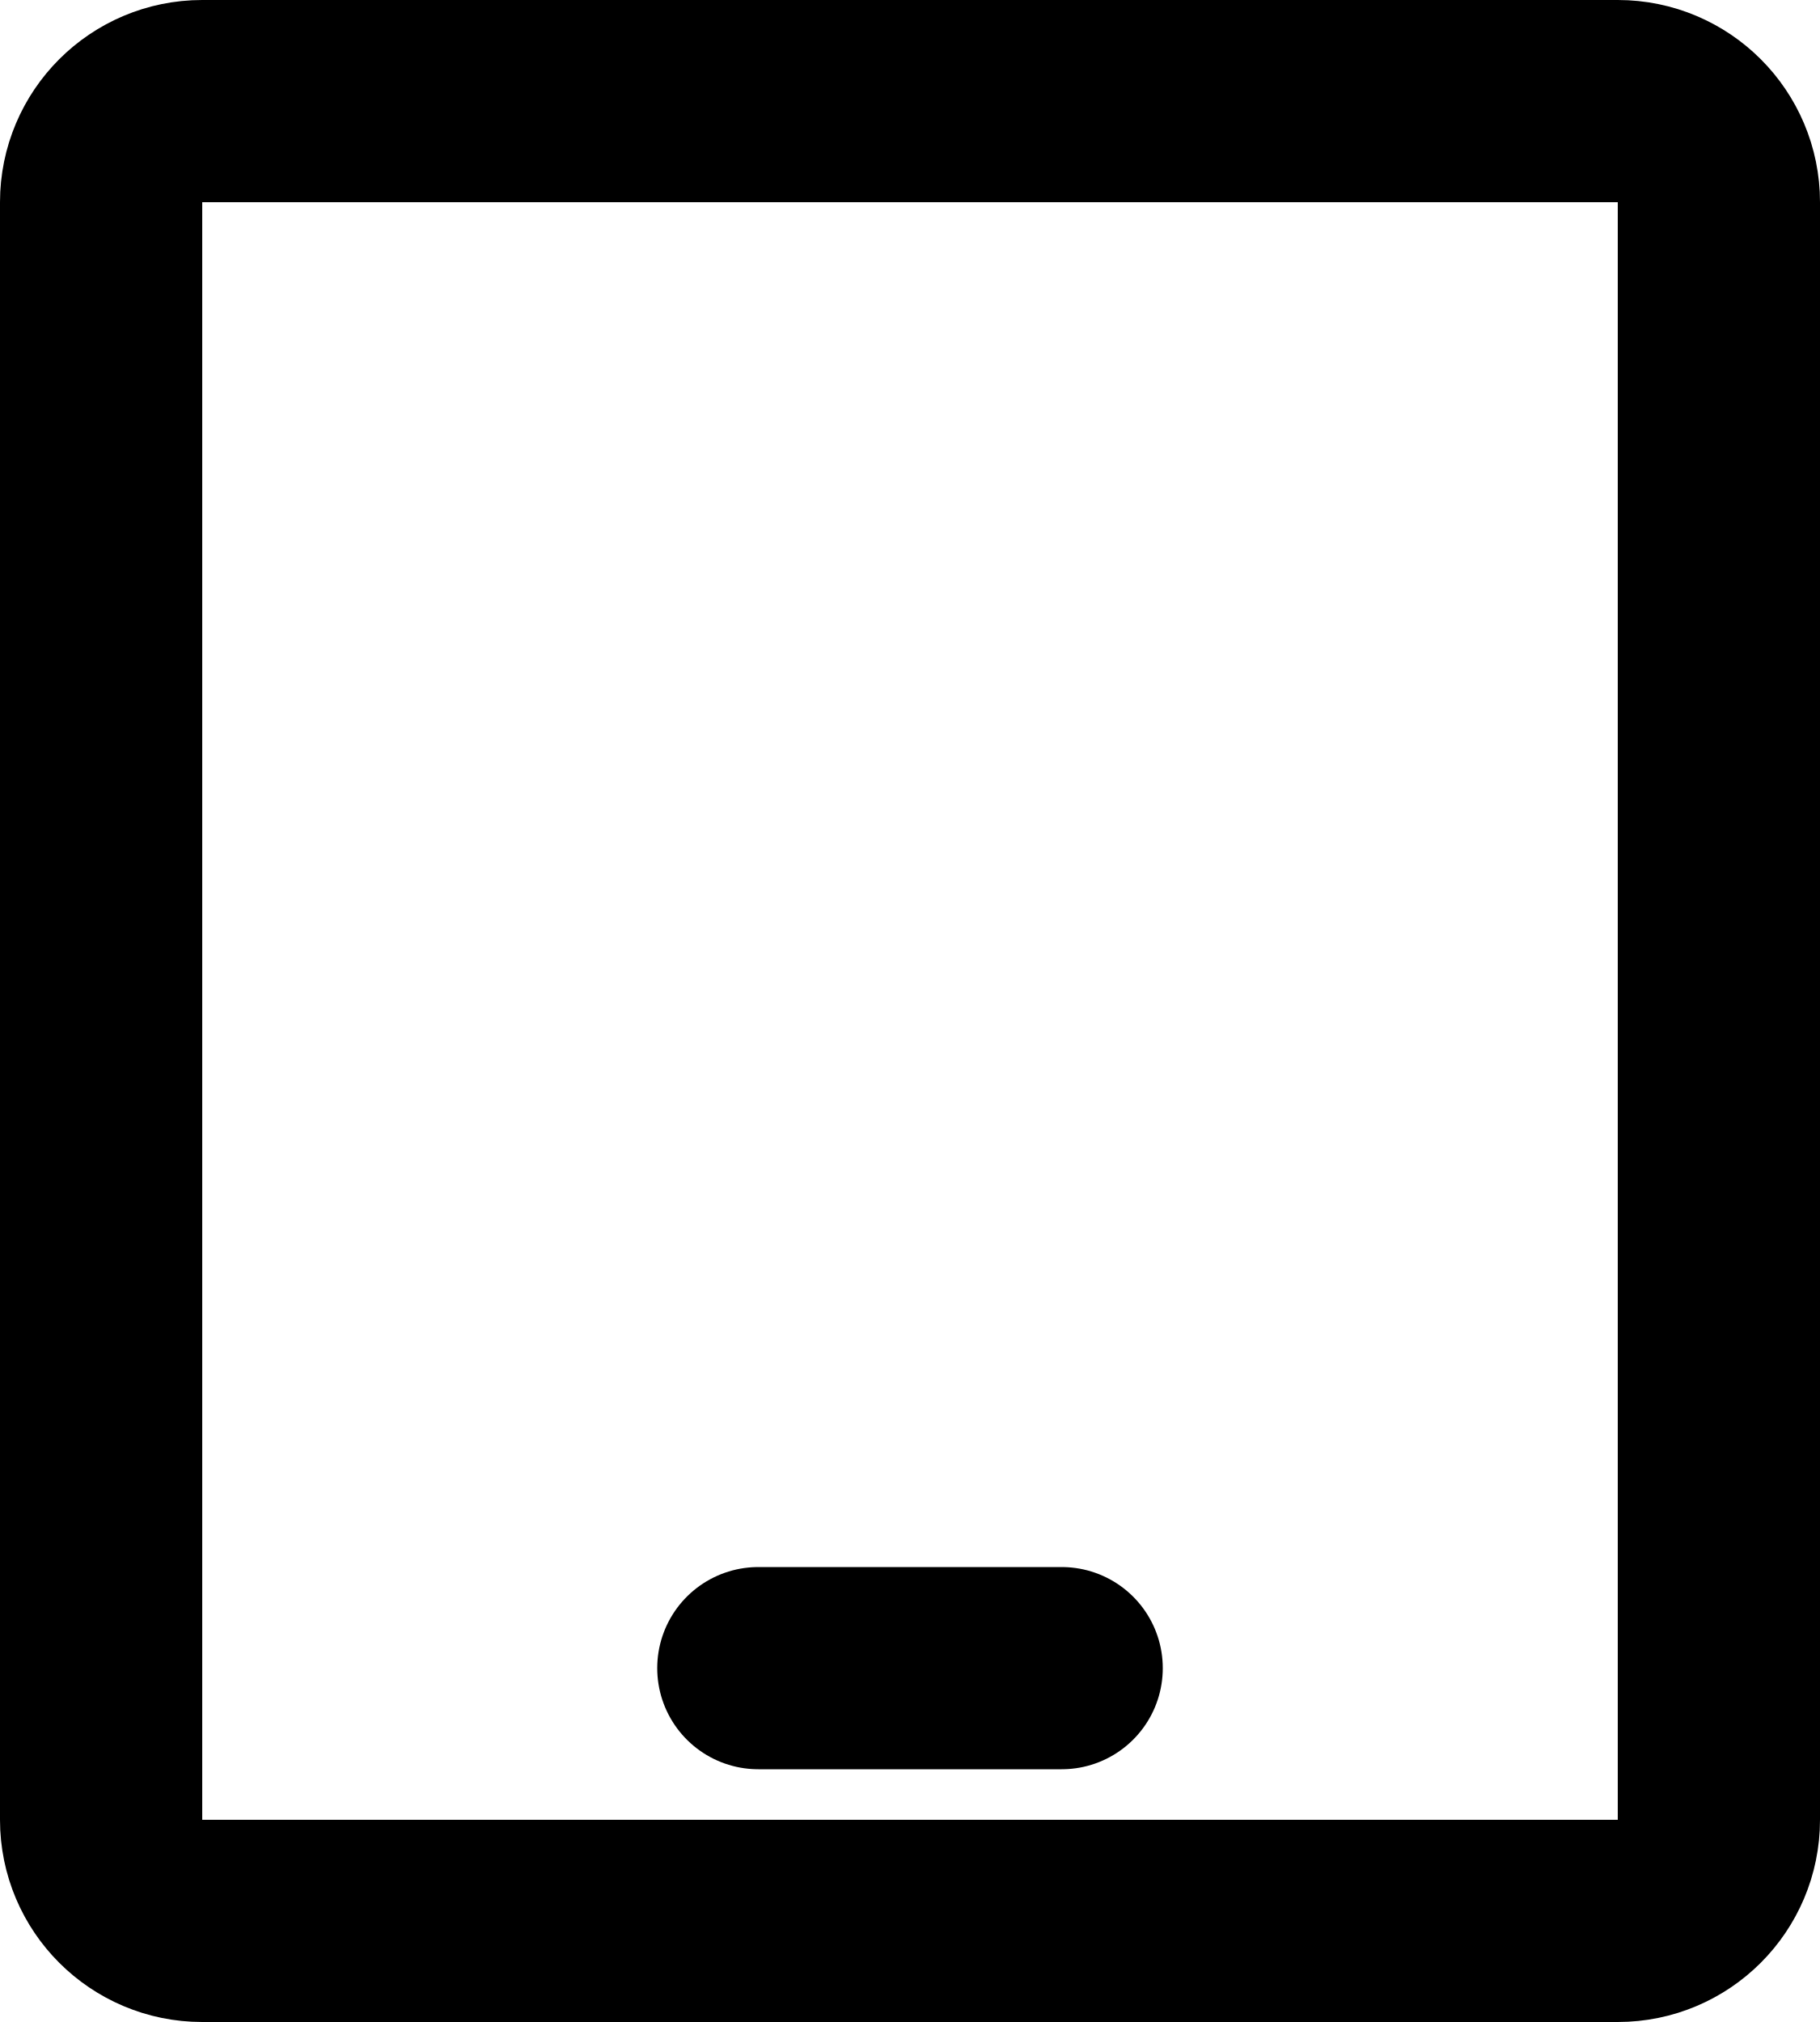
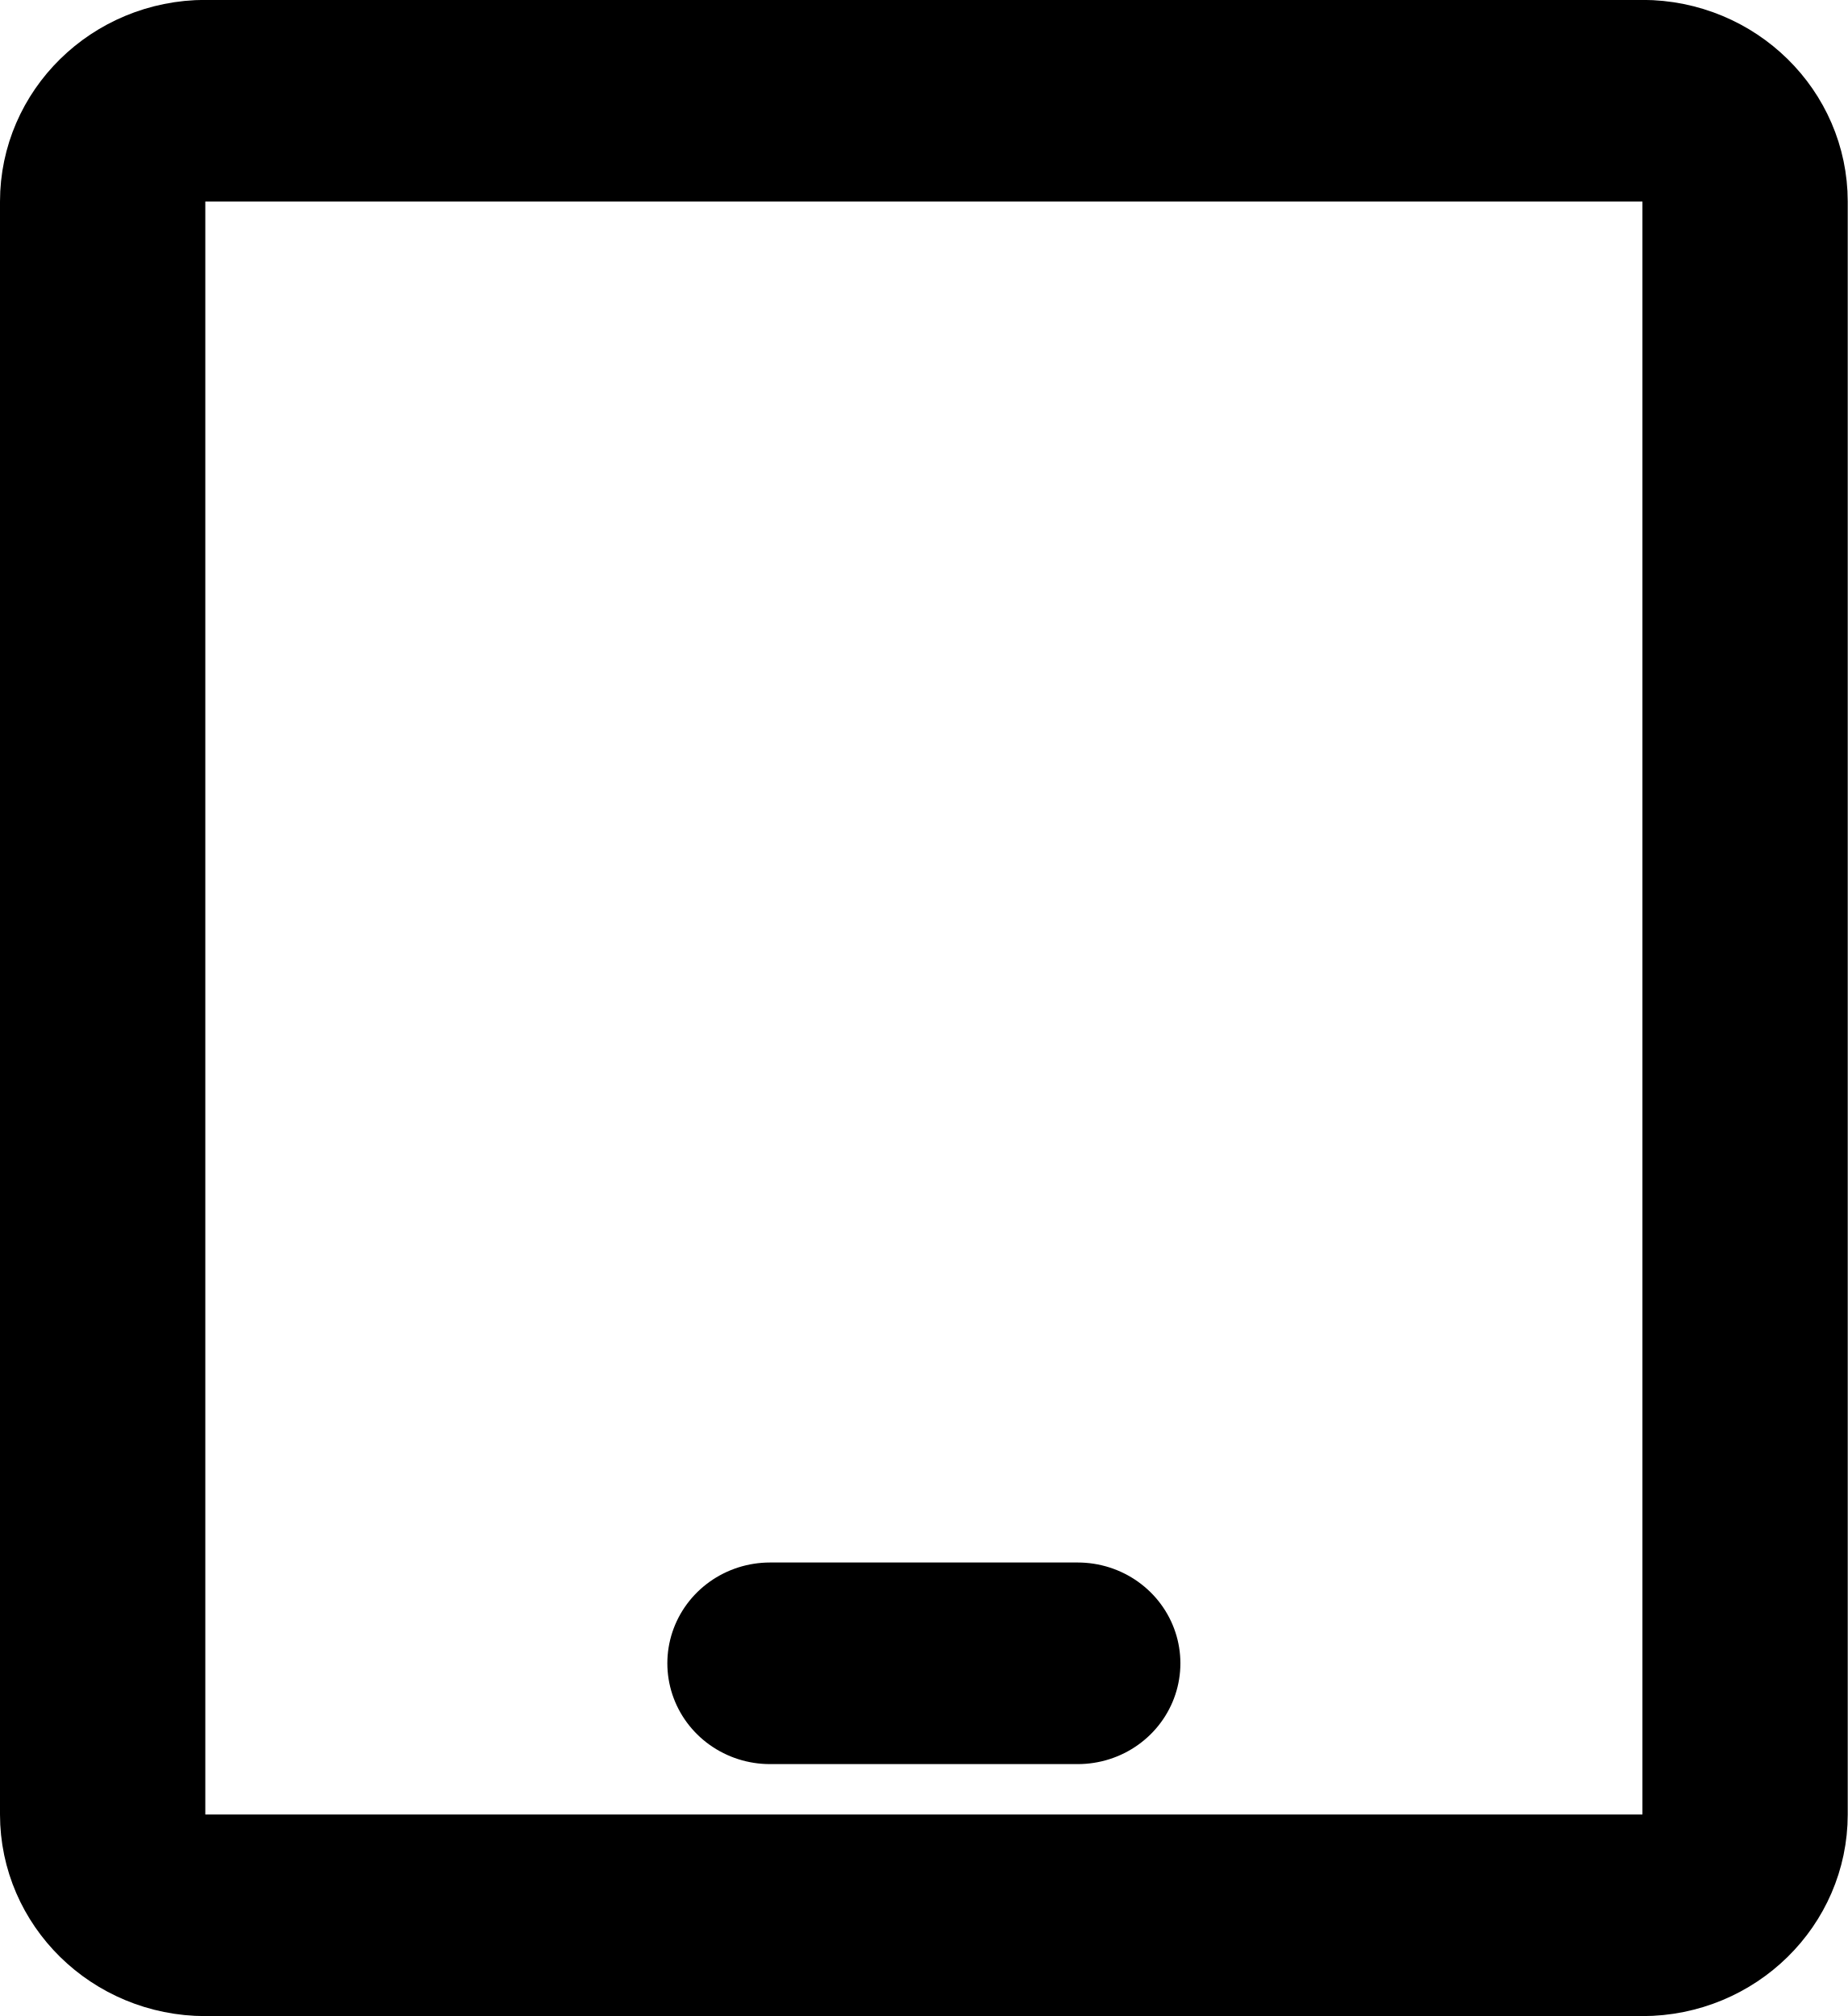
- <svg xmlns="http://www.w3.org/2000/svg" className="w-3.5 h-3.5" aria-hidden="true" fill="none" viewBox="0 0 18 20">
-   <path stroke="currentColor" stroke-linecap="round" stroke-linejoin="round" stroke-width="2" d="M7.5 16.5h3M2 1h14a1 1 0 0 1 1 1v16a1 1 0 0 1-1 1H2a1 1 0 0 1-1-1V2a1 1 0 0 1 1-1Z" />
+ <svg xmlns="http://www.w3.org/2000/svg" width="22" height="24" viewBox="0 0 22 24">
+   <path fill="none" stroke-width="2" stroke-linecap="round" stroke-linejoin="round" stroke="rgb(0%, 0%, 0%)" stroke-opacity="1" stroke-miterlimit="4" d="M 7.501 16.501 L 10.499 16.501 M 2.001 0.999 L 15.999 0.999 C 16.552 0.999 17 1.449 17 1.999 L 17 18.001 C 17 18.551 16.552 19.001 15.999 19.001 L 2.001 19.001 C 1.448 19.001 1 18.551 1 18.001 L 1 1.999 C 1 1.449 1.448 0.999 2.001 0.999 Z M 2.001 0.999 " transform="matrix(1.222222, 0, 0, 1.2, 0, 0)" />
</svg>
